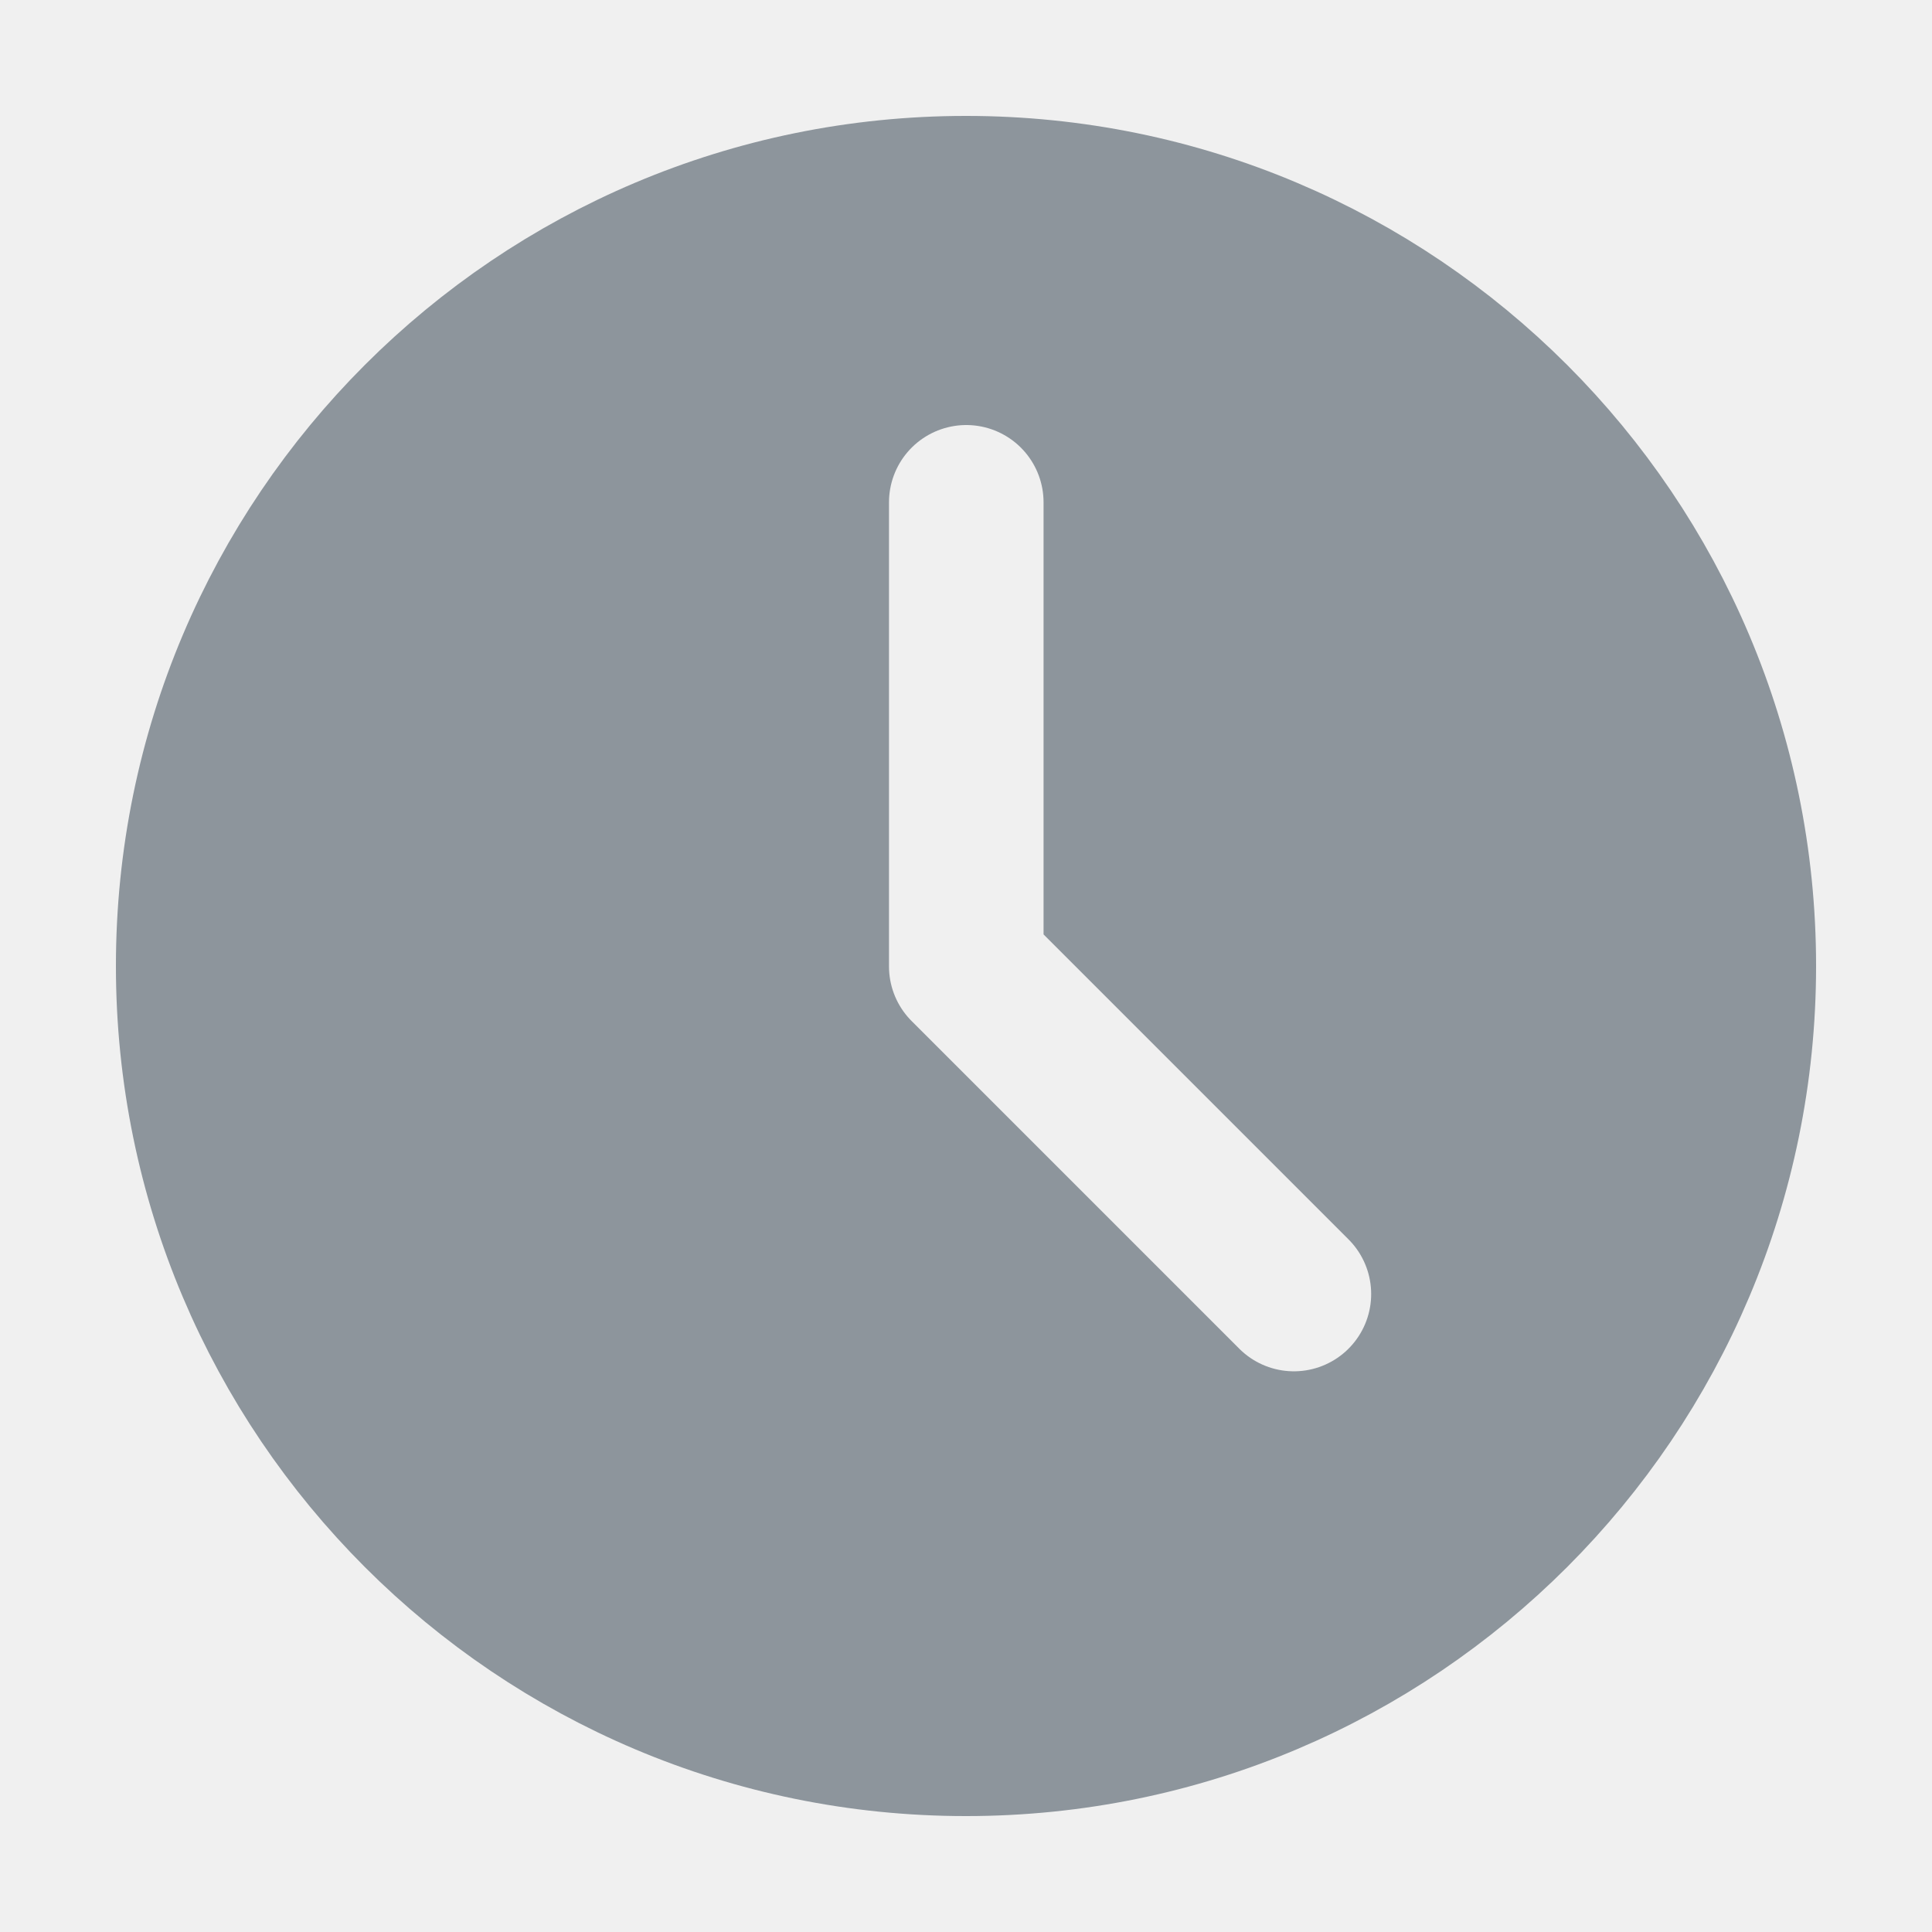
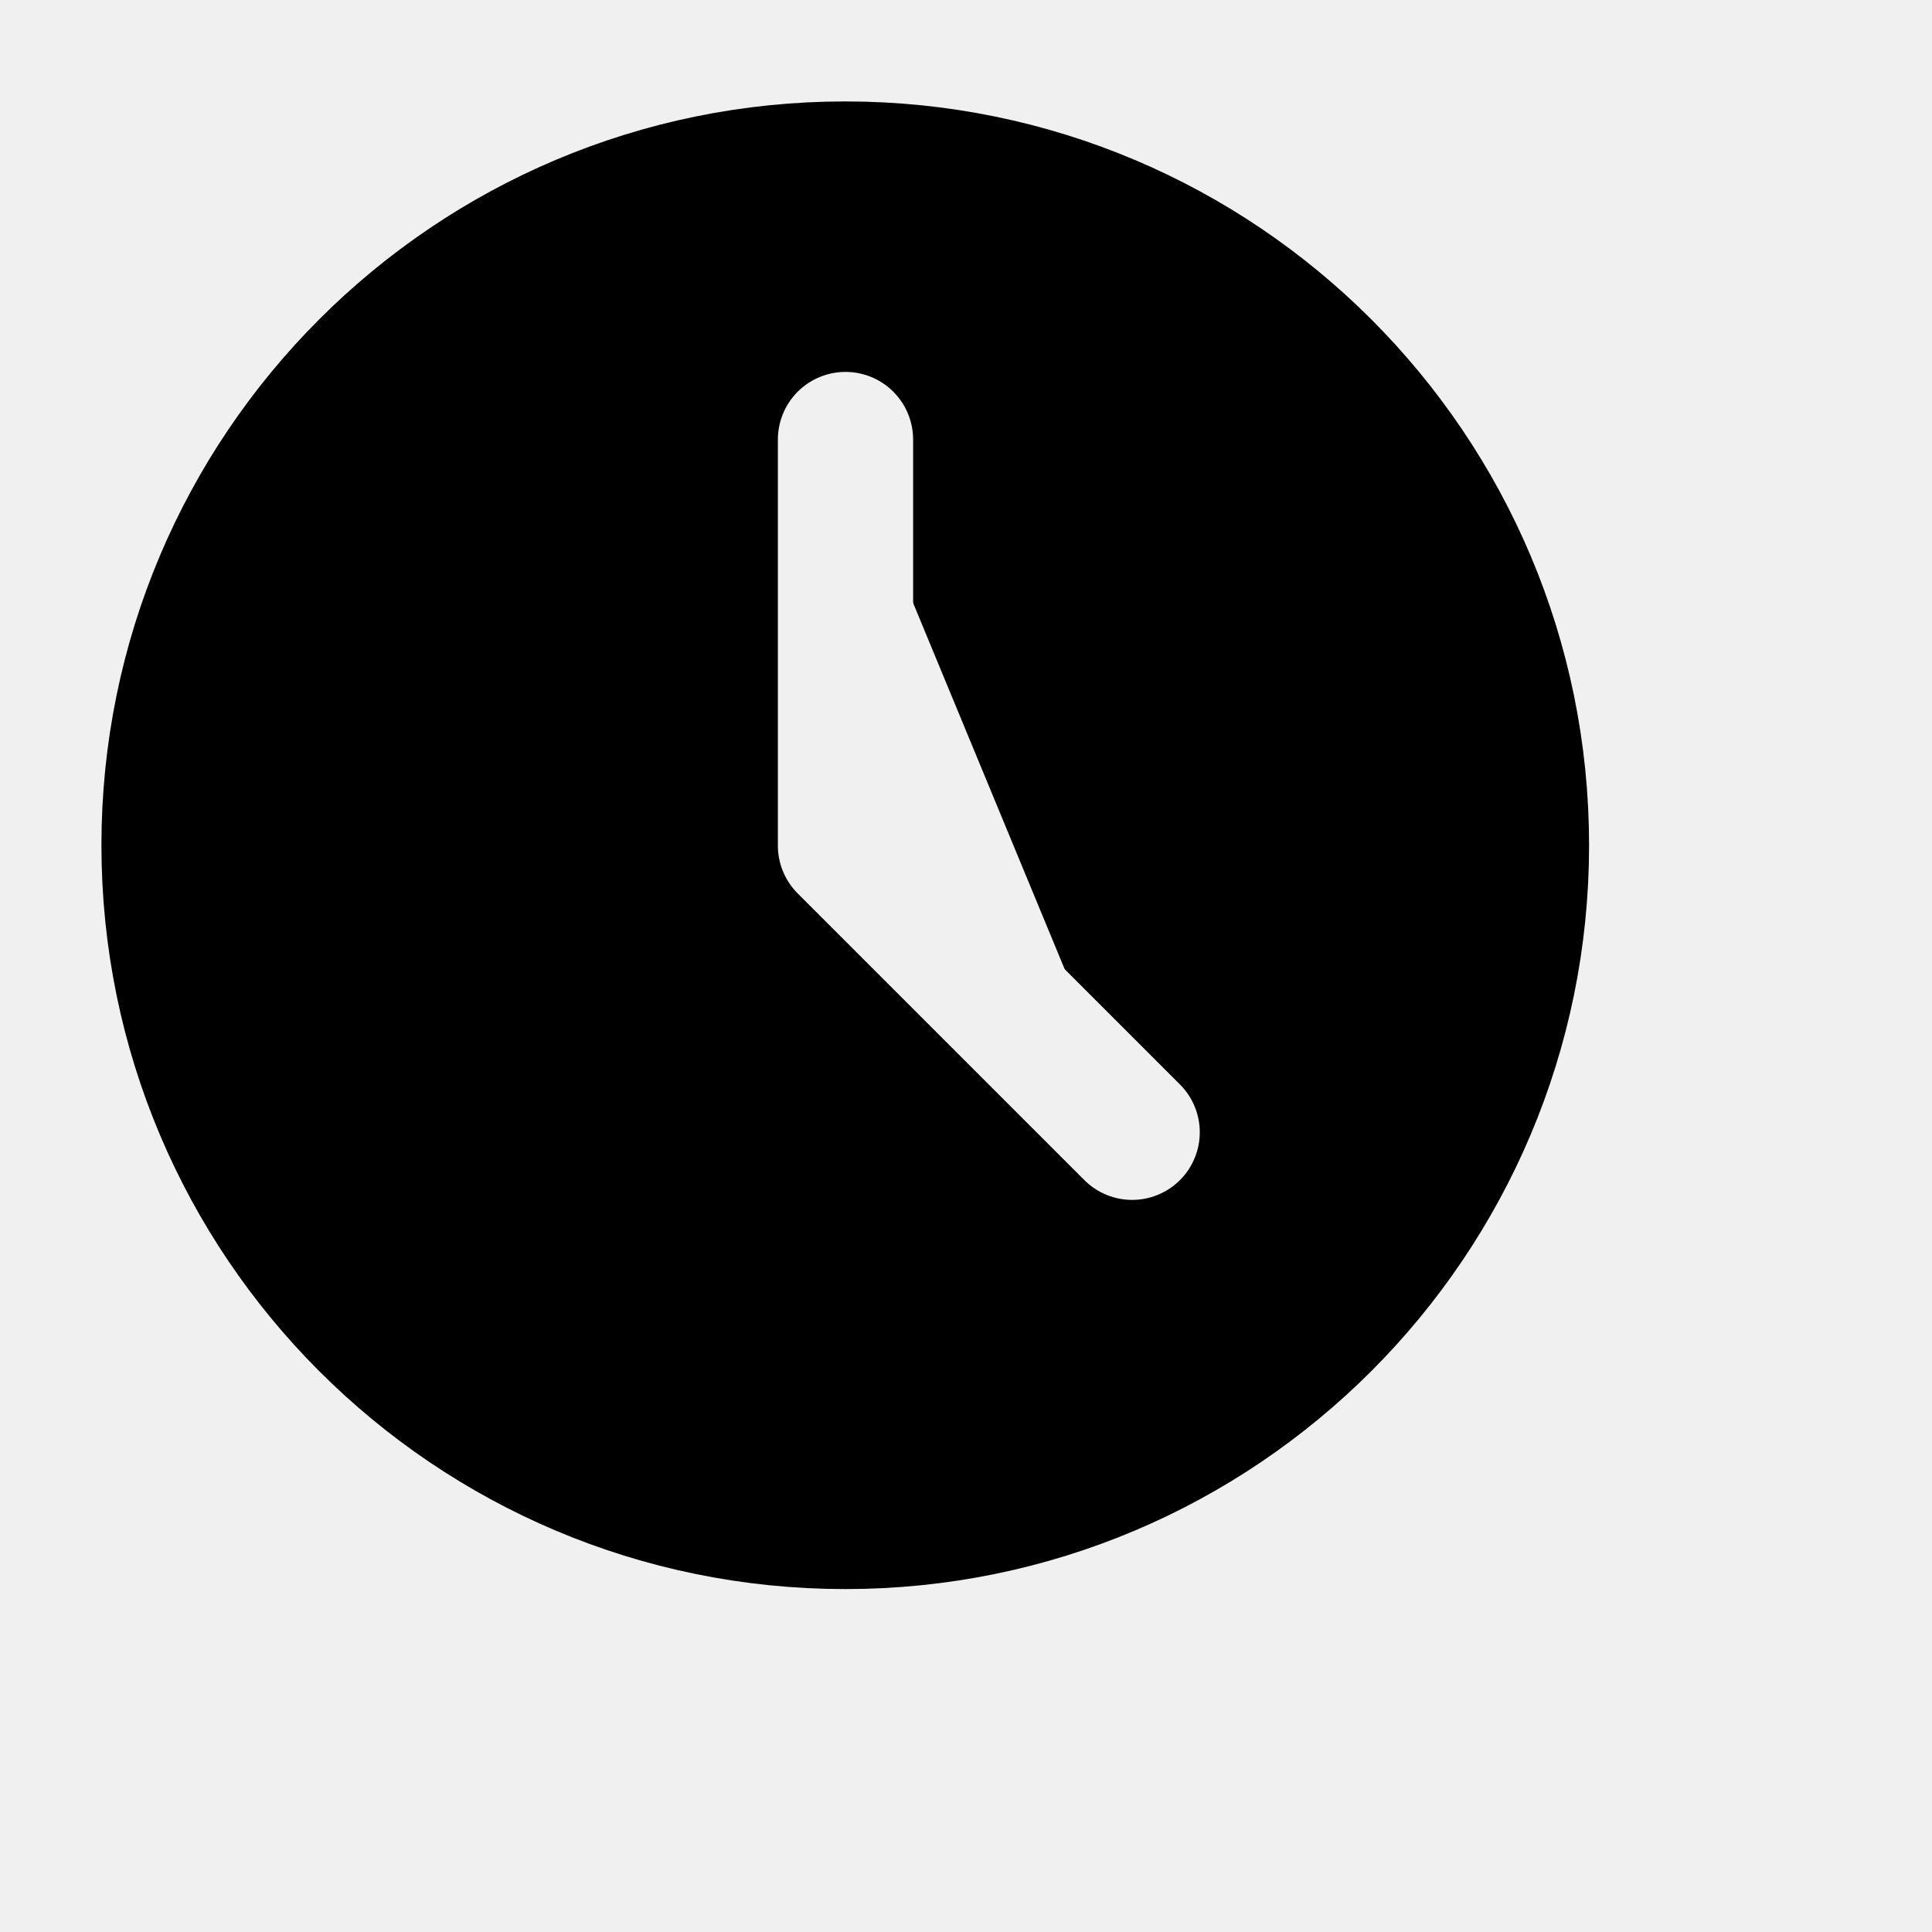
- <svg xmlns="http://www.w3.org/2000/svg" width="14" height="14" viewBox="0 0 14 14" fill="none">
+ <svg xmlns="http://www.w3.org/2000/svg" width="16" height="16" viewBox="0 0 16 16">
  <mask id="mask0_5_536" style="mask-type:luminance" maskUnits="userSpaceOnUse" x="0" y="0" width="14" height="14">
    <path d="M7 12.6C10.093 12.6 12.6 10.093 12.6 7C12.6 3.907 10.093 1.4 7 1.4C3.907 1.4 1.4 3.907 1.4 7C1.4 10.093 3.907 12.6 7 12.6Z" fill="white" stroke="white" stroke-width="1.12" stroke-linejoin="round" />
    <path d="M7.002 3.64V7.003L9.376 9.377" stroke="black" stroke-width="1.12" stroke-linecap="round" stroke-linejoin="round" />
  </mask>
  <g mask="url(#mask0_5_536)">
-     <path d="M0.28 0.28H13.72V13.72H0.28V0.28Z" fill="#8D959C" />
+     <path d="M0.28 0.28H13.72V13.72H0.28V0.28Z" />
  </g>
</svg>
